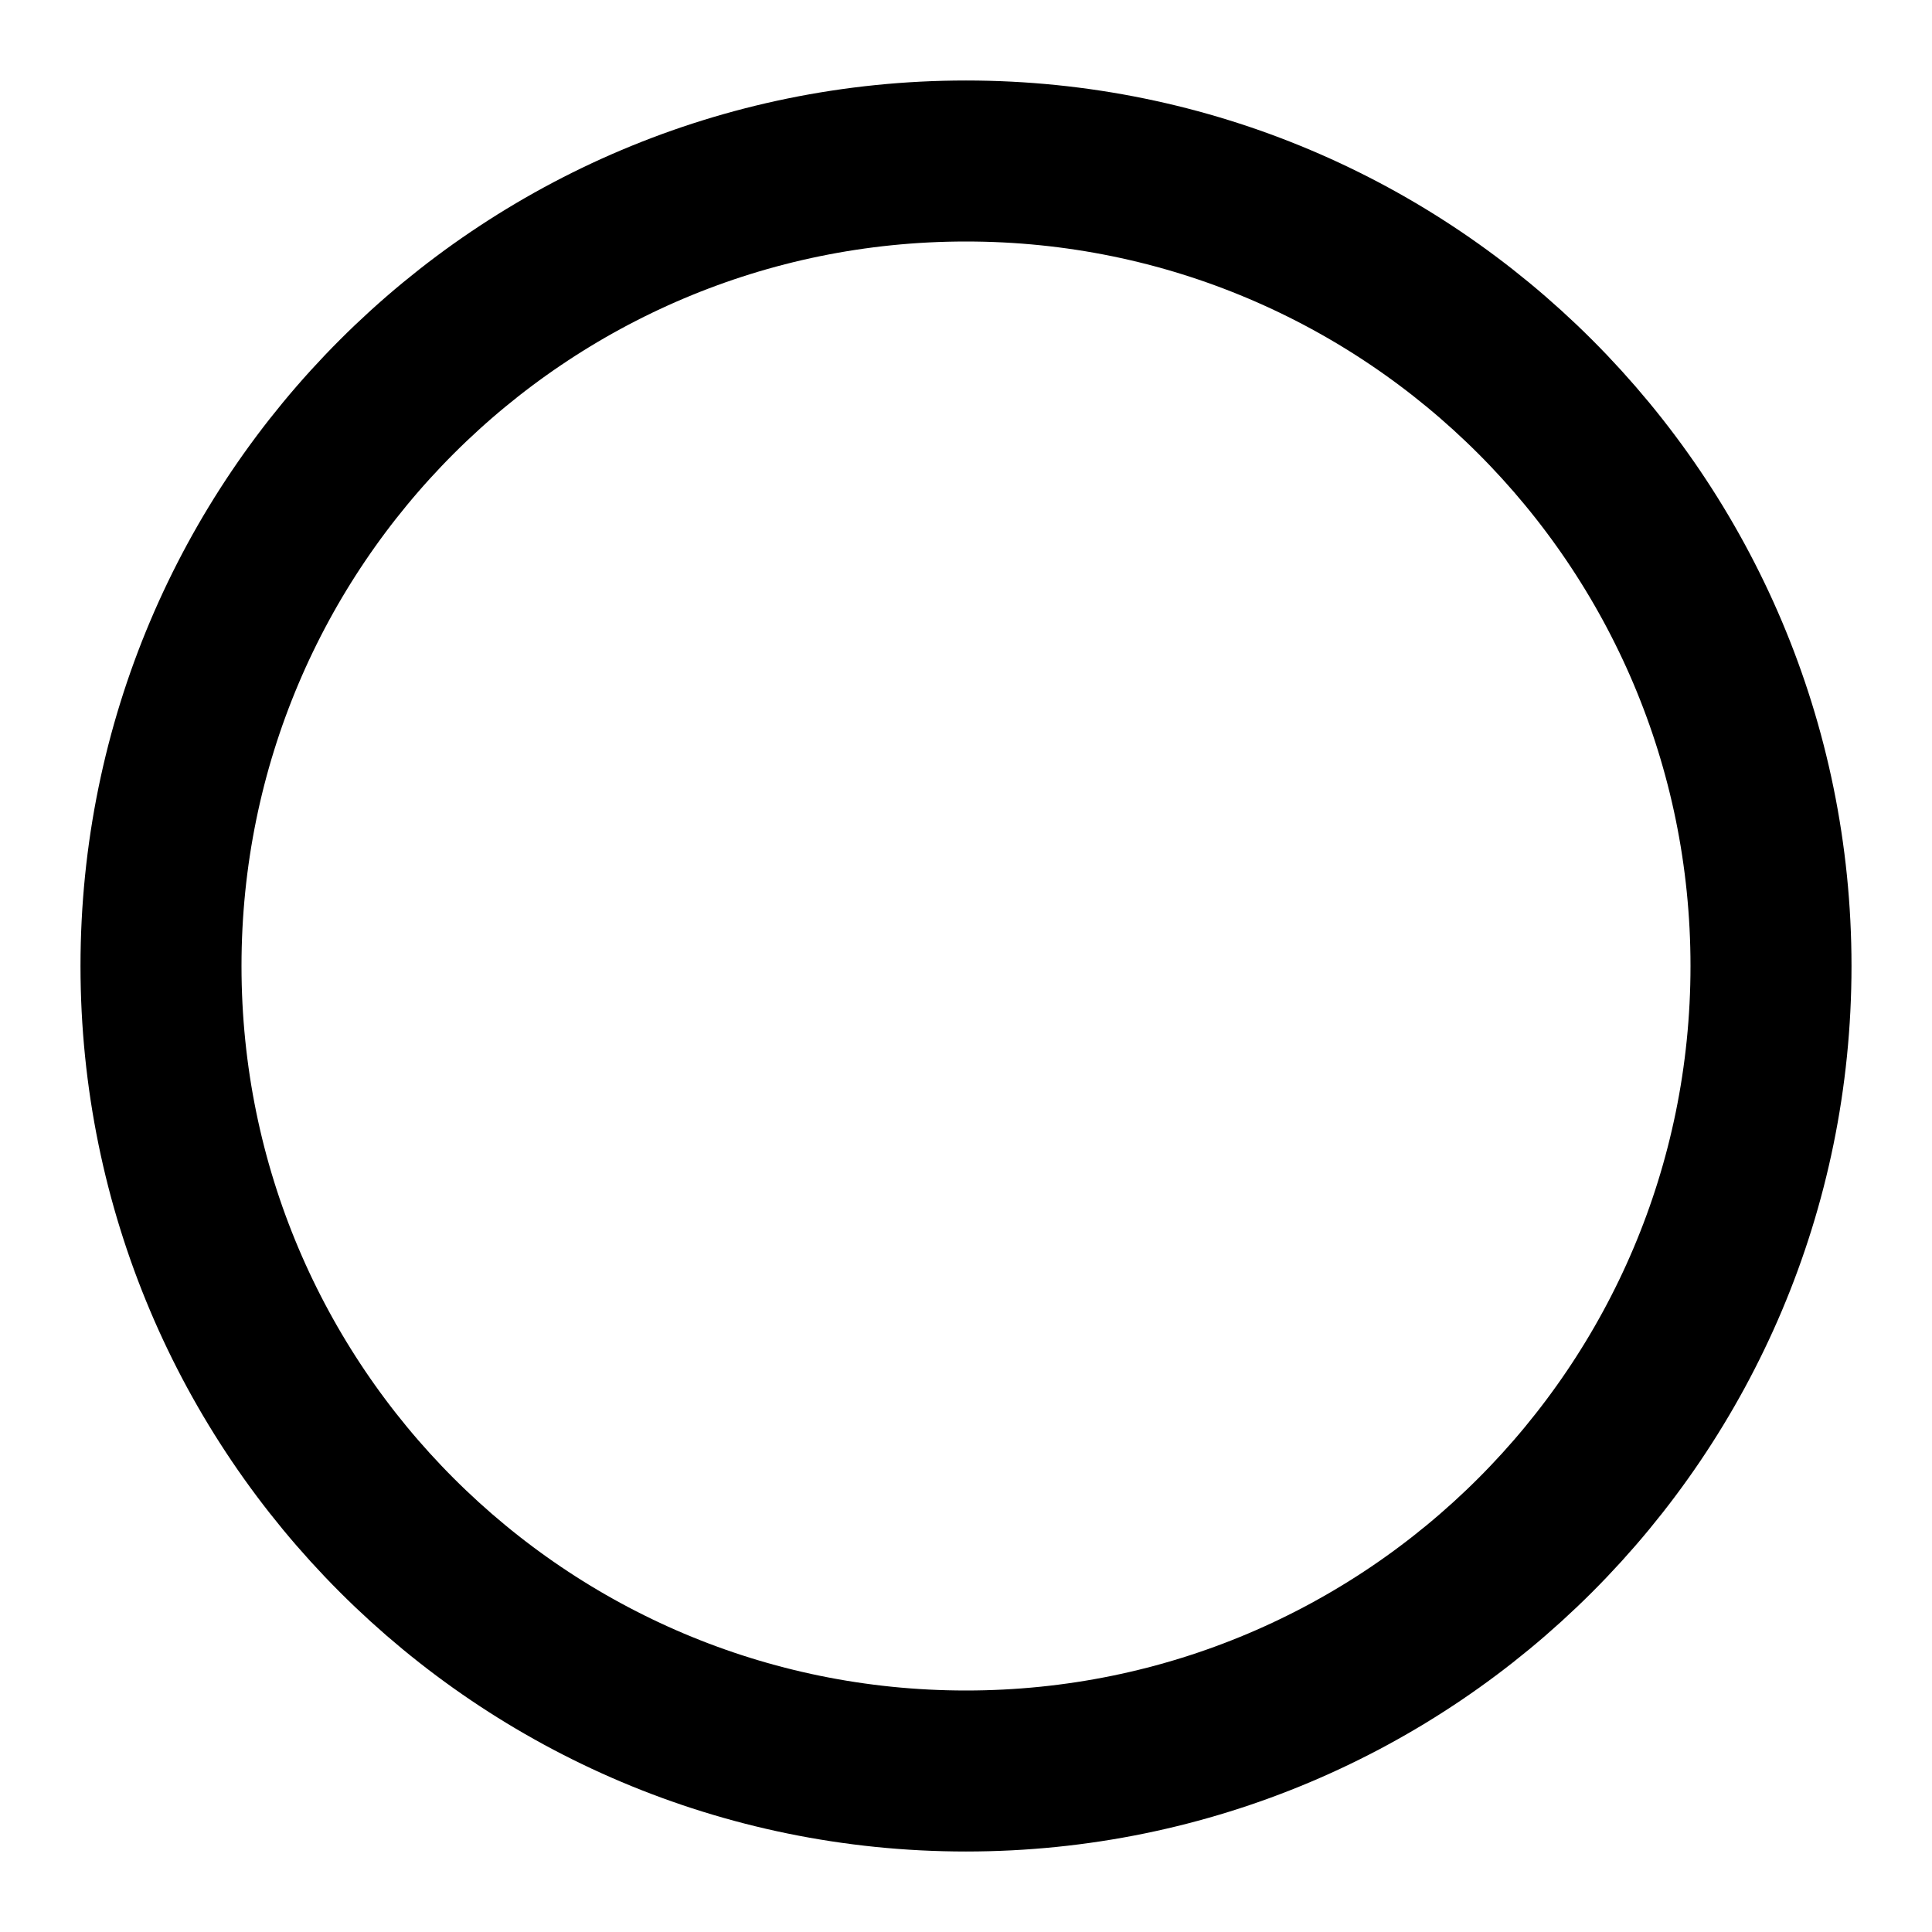
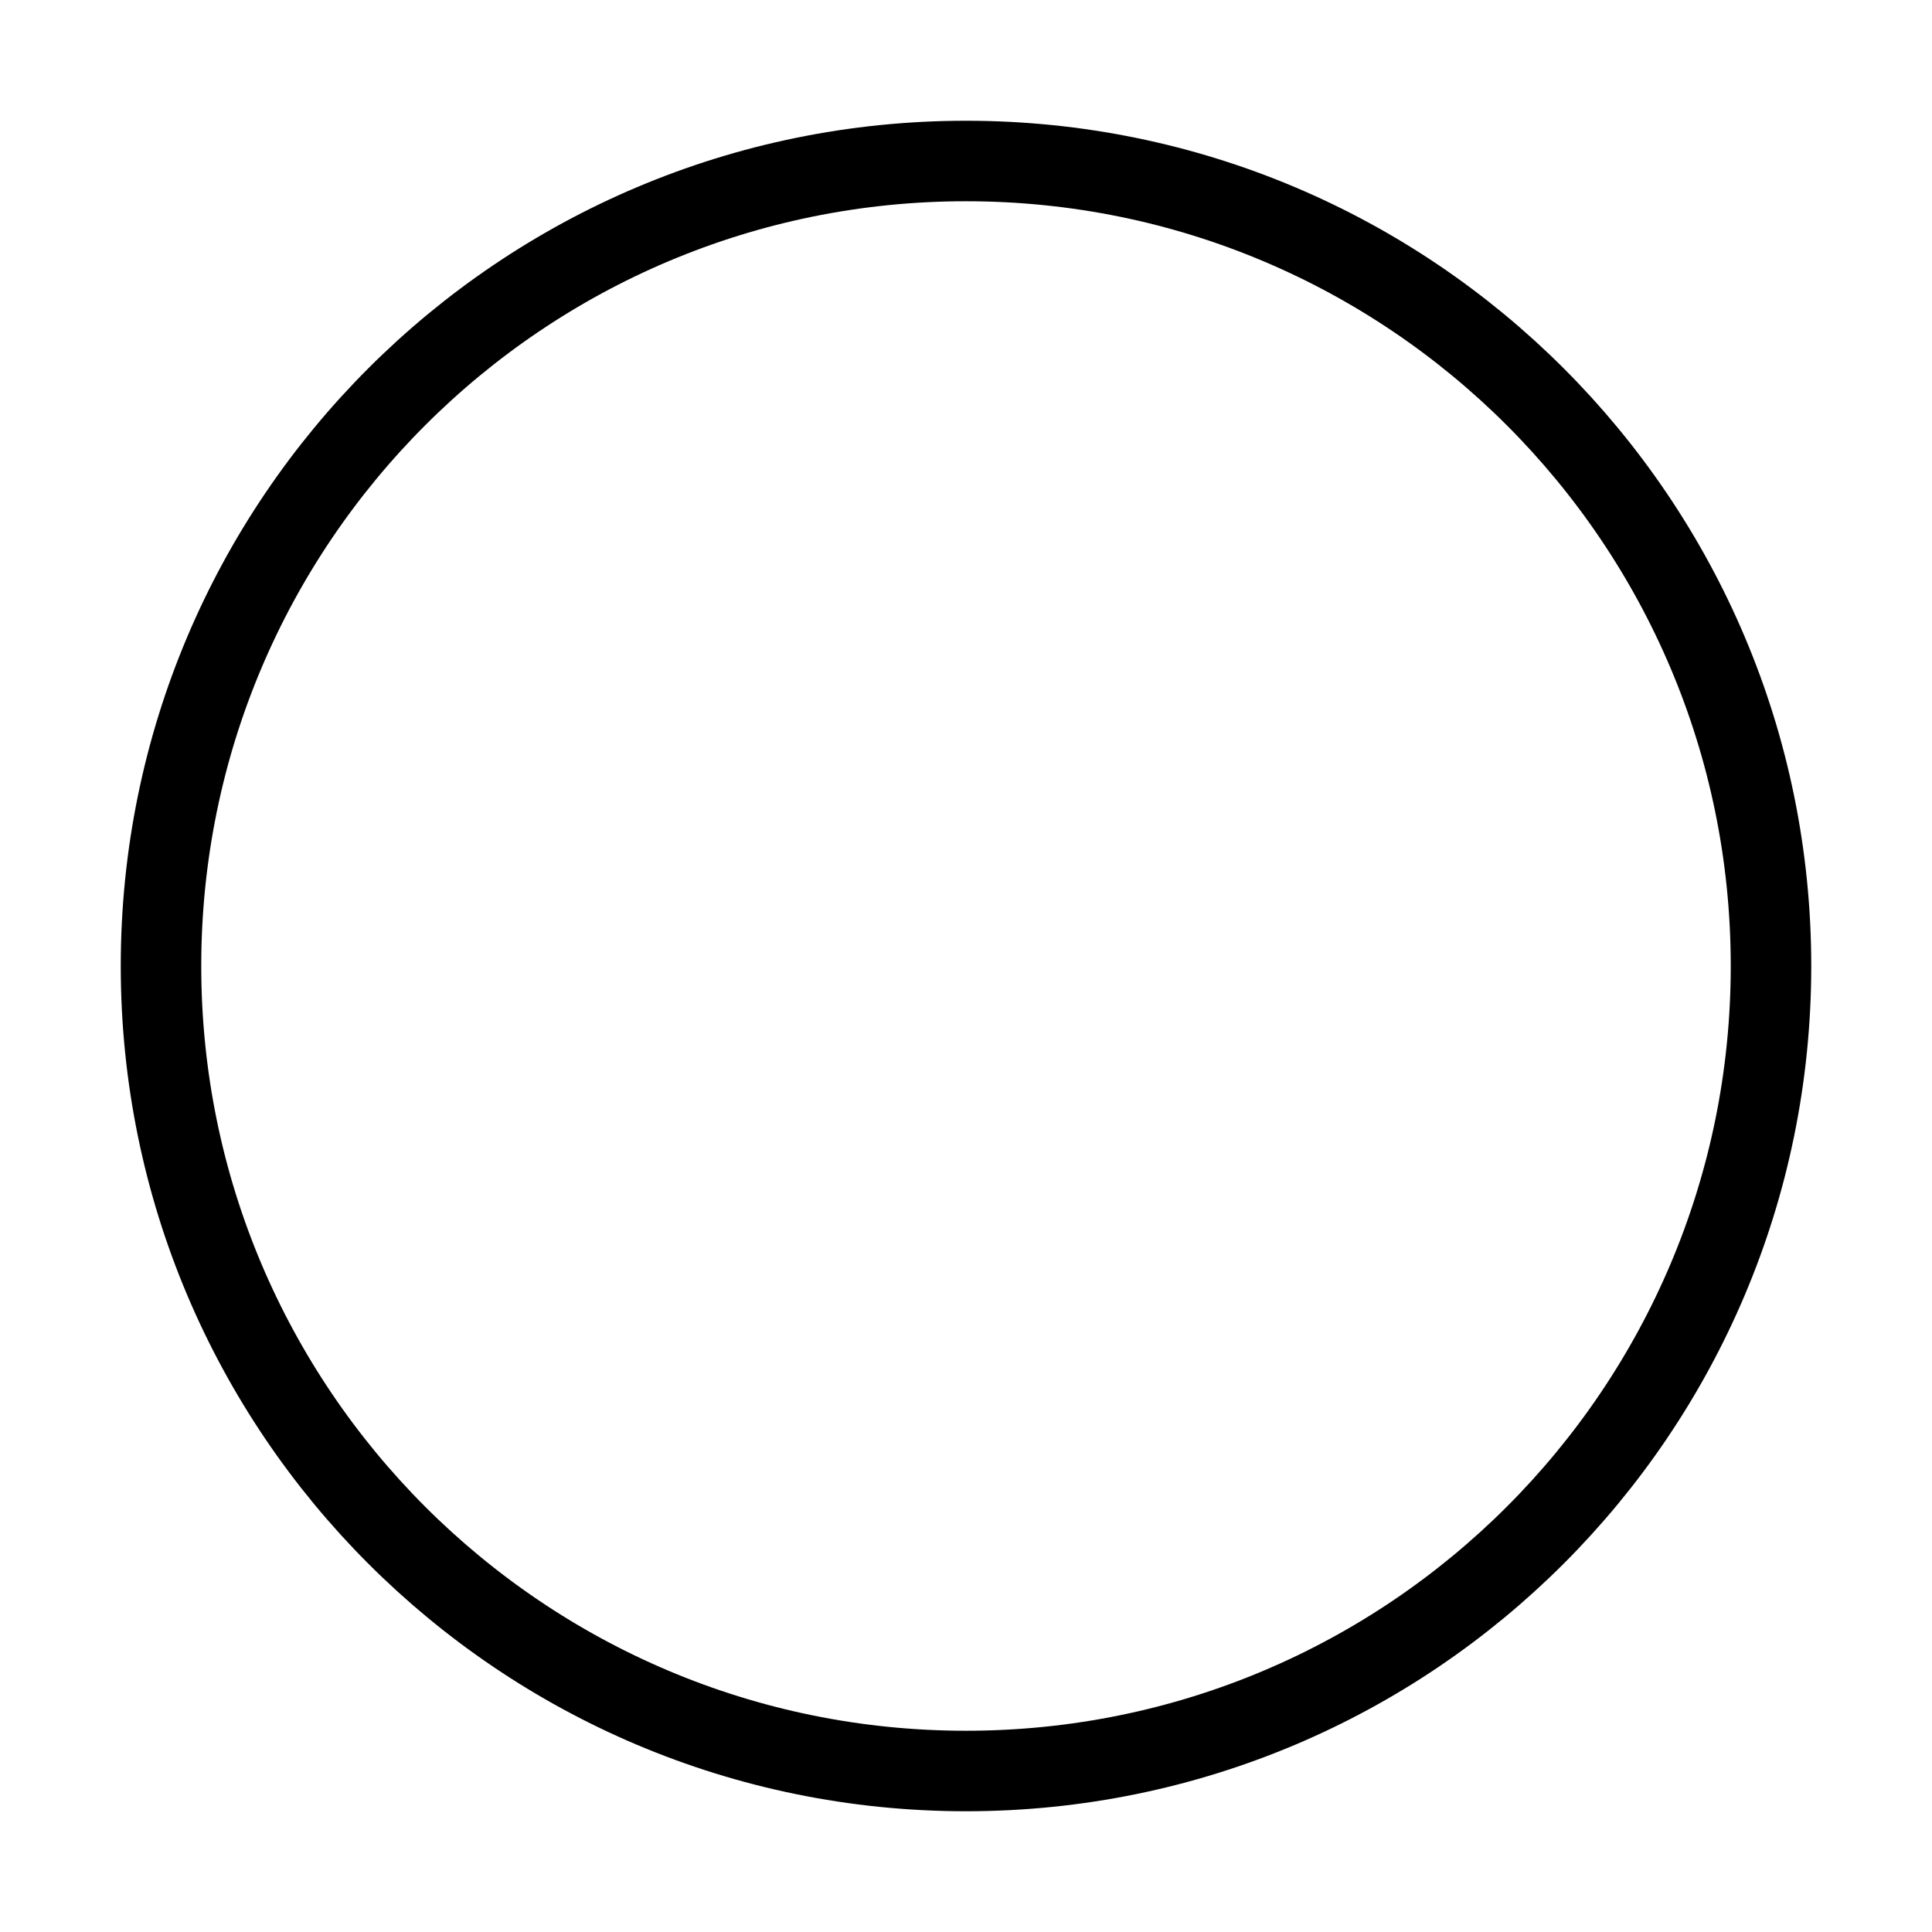
- <svg xmlns="http://www.w3.org/2000/svg" width="24" height="24" viewBox="0 0 24 24" fill="none" stroke="currentColor" stroke-width="2" stroke-linecap="round" stroke-linejoin="round" class="feather feather-circle">
+ <svg xmlns="http://www.w3.org/2000/svg" width="24" height="24" viewBox="0 0 24 24" fill="none" stroke="currentColor" strokeWidth="2" stroke-linecap="round" strokeLinejoin="round" class="feather feather-circle">
  <circle cx="12" cy="12" r="10" />
</svg>
